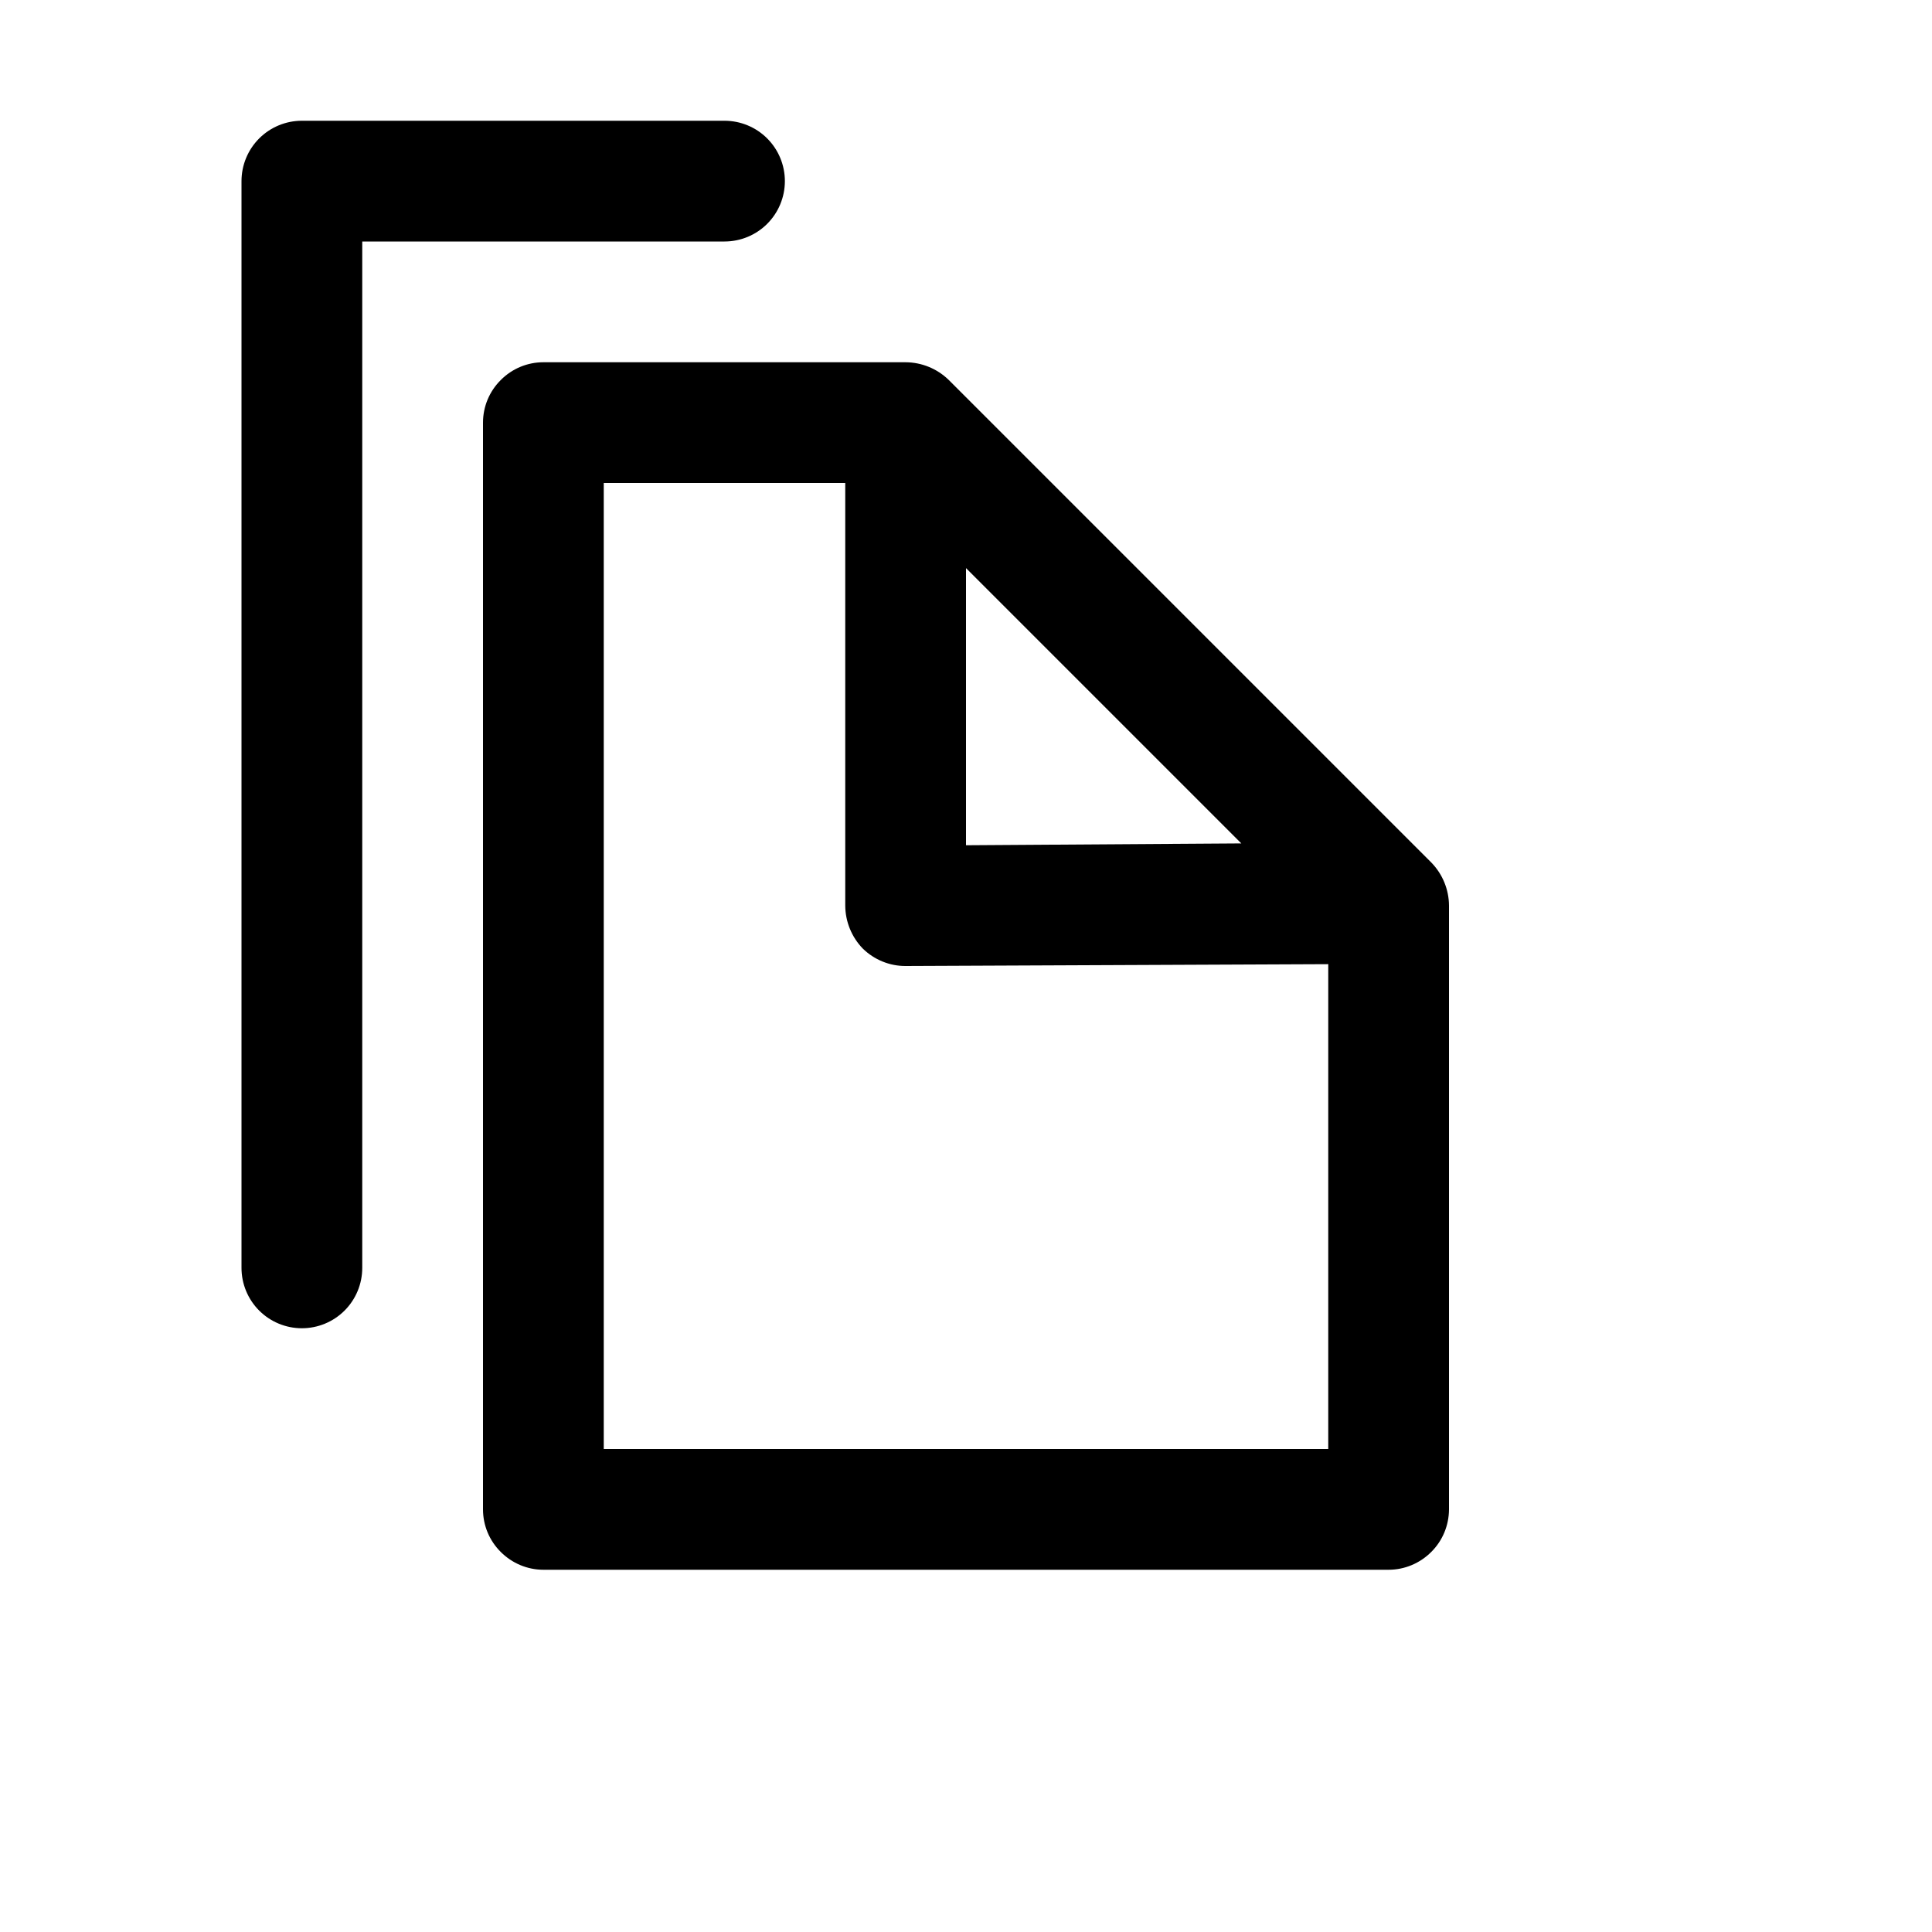
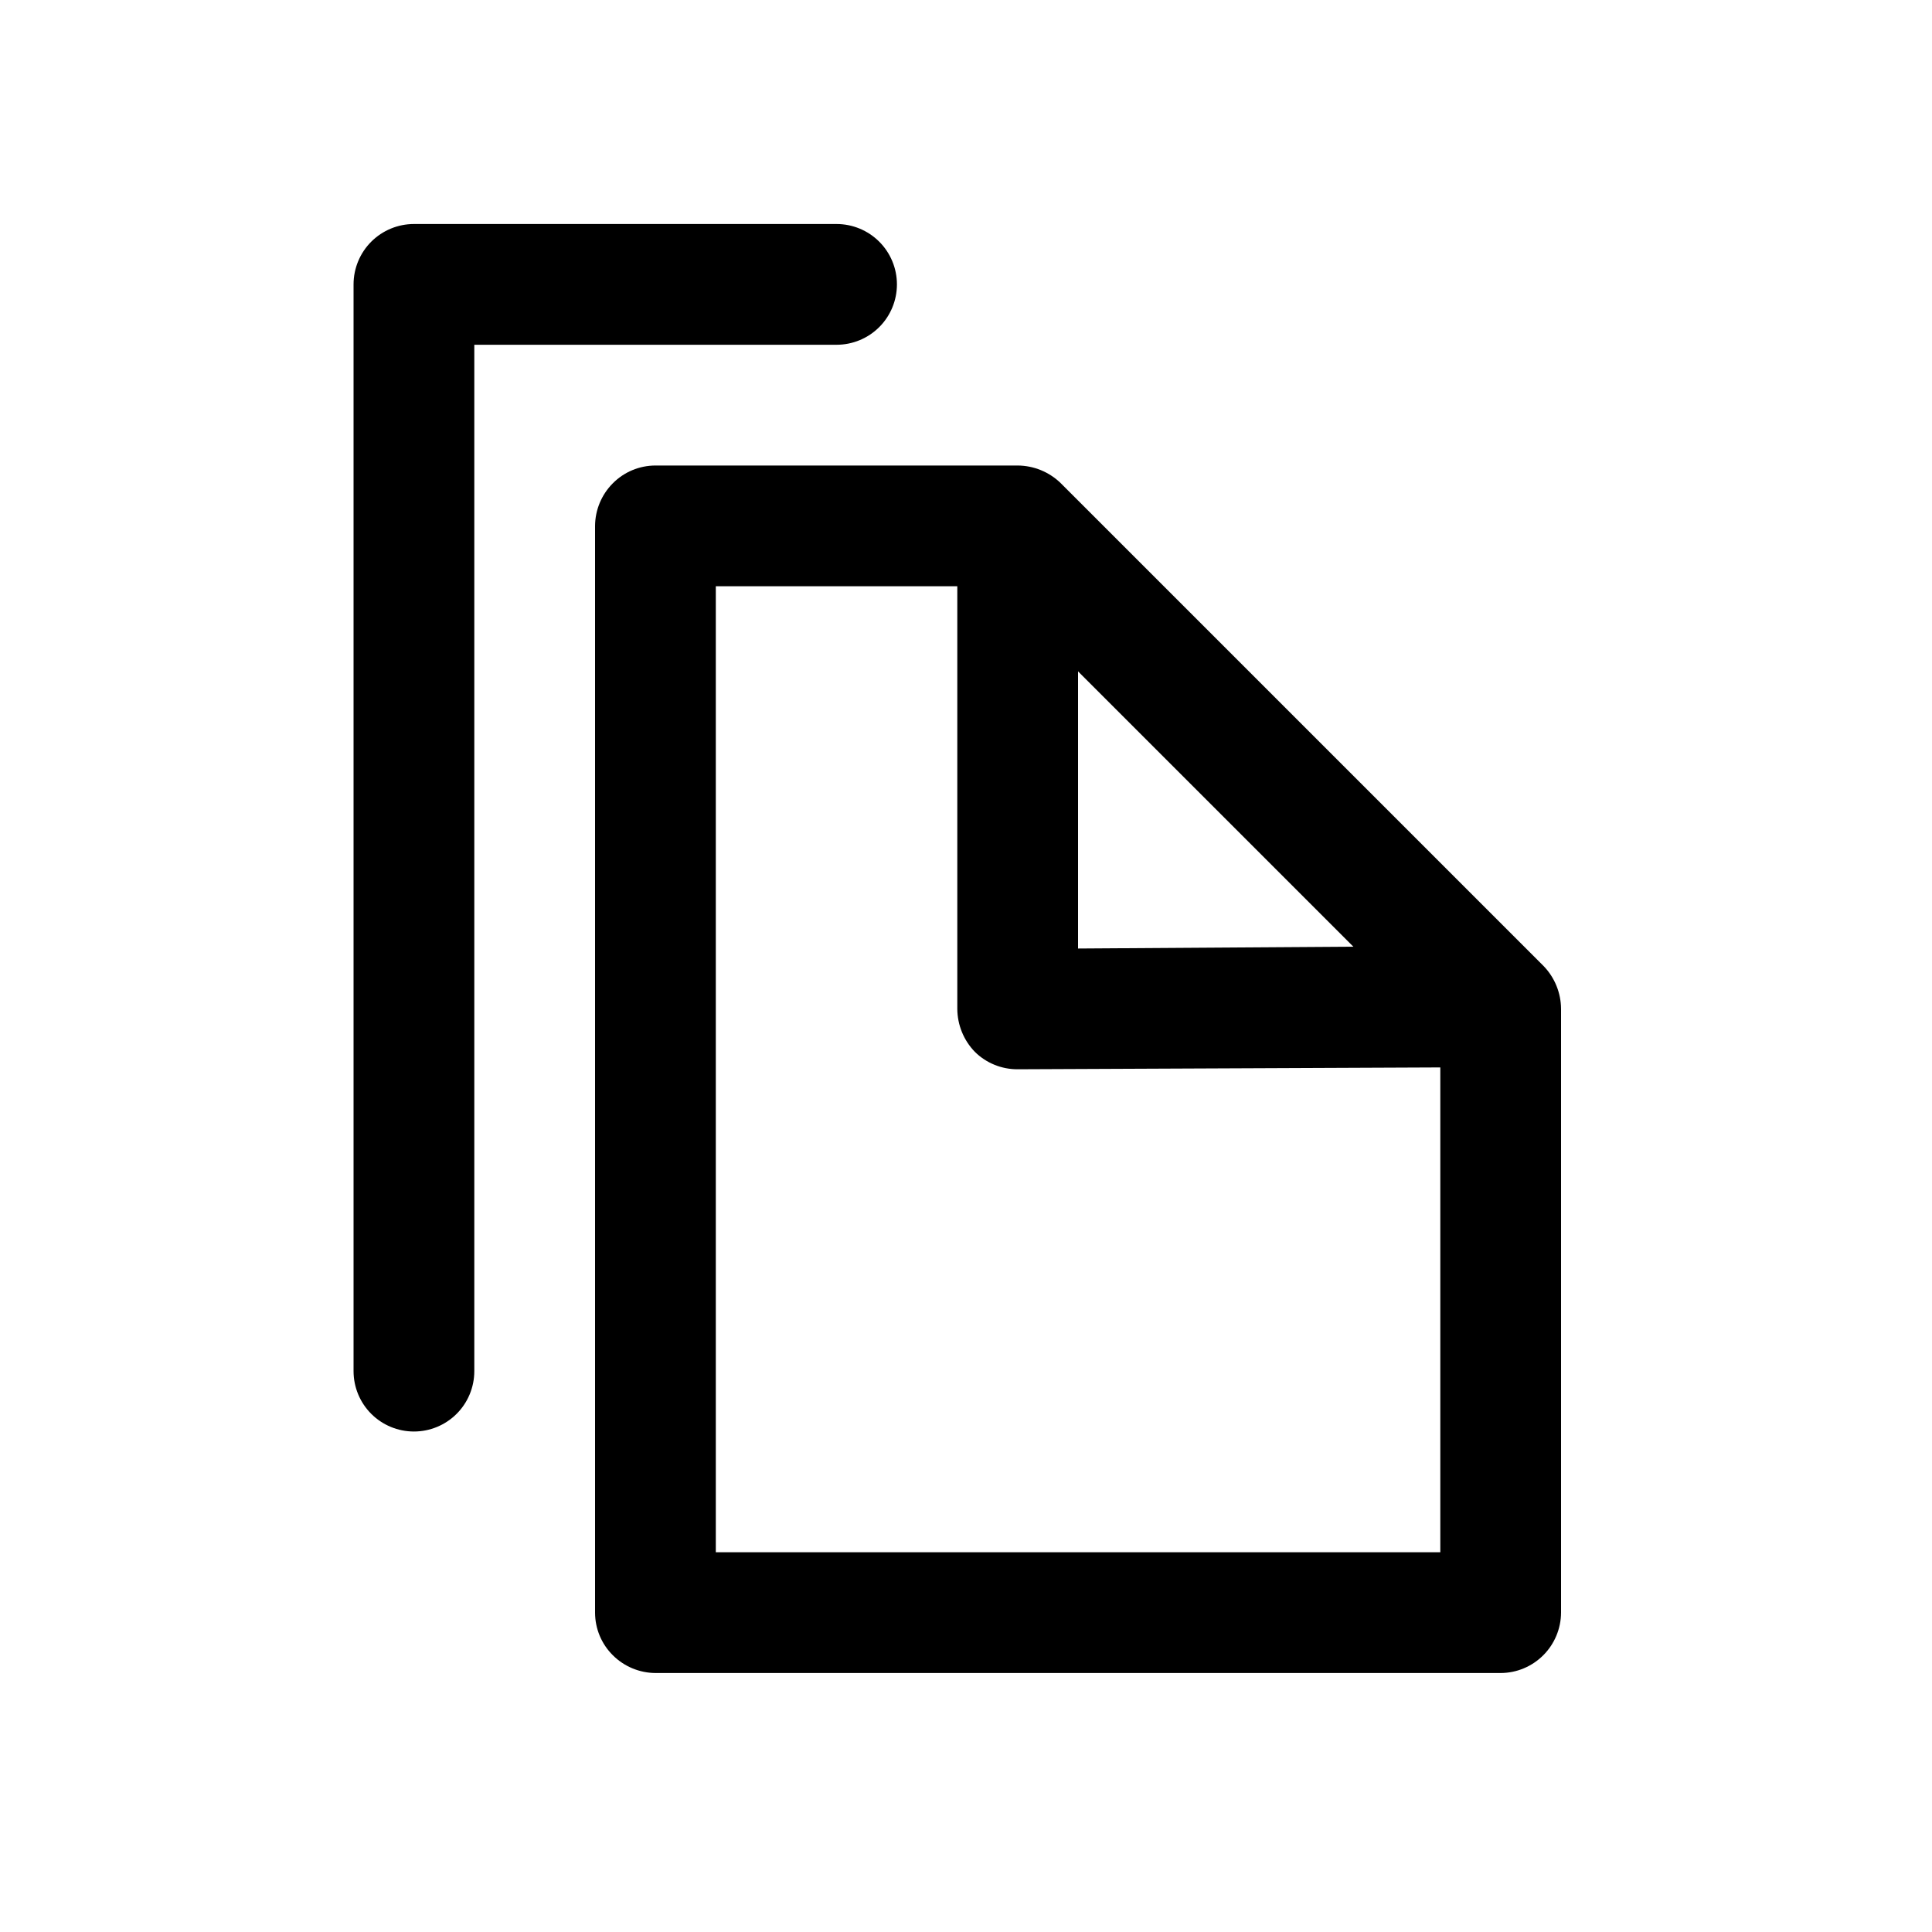
- <svg xmlns="http://www.w3.org/2000/svg" width="20" height="20" viewBox="0 0 20 20" fill="none">
-   <path d="M3.125 13.75C2.959 13.75 2.8 13.684 2.683 13.567C2.566 13.45 2.5 13.291 2.5 13.125V1.875C2.5 1.709 2.566 1.55 2.683 1.433C2.8 1.316 2.959 1.25 3.125 1.25H7.5C7.666 1.25 7.825 1.316 7.942 1.433C8.059 1.55 8.125 1.709 8.125 1.875C8.125 2.041 8.059 2.2 7.942 2.317C7.825 2.434 7.666 2.5 7.5 2.5H3.75V13.125C3.75 13.291 3.684 13.45 3.567 13.567C3.45 13.684 3.291 13.75 3.125 13.75Z" fill="black" />
-   <path d="M14.819 8.931L9.819 3.931C9.7 3.816 9.541 3.751 9.375 3.75H5.625C5.459 3.75 5.301 3.816 5.184 3.934C5.066 4.051 5 4.209 5 4.375V15.625C5 15.791 5.066 15.949 5.184 16.066C5.301 16.183 5.459 16.25 5.625 16.25H14.375C14.541 16.25 14.699 16.183 14.816 16.066C14.934 15.949 14.999 15.791 15 15.625V9.375C14.999 9.209 14.934 9.05 14.819 8.931ZM10 5.881L12.85 8.731L10 8.75V5.881ZM13.75 15H6.25V5H8.75V9.375C8.751 9.541 8.816 9.7 8.931 9.819C9.049 9.935 9.209 10.001 9.375 10L13.75 9.981V15Z" fill="black" />
+ <svg xmlns="http://www.w3.org/2000/svg" width="20" height="20" viewBox="0 0 20 20" fill="none" version="1.1" id="svg152">
+   <defs id="defs156" />
+   <path d="m 4.285,14.819 c -0.166,0 -0.325,-0.066 -0.442,-0.183 -0.117,-0.117 -0.183,-0.276 -0.183,-0.442 V 2.944 c 0,-0.166 0.066,-0.325 0.183,-0.442 0.117,-0.117 0.276,-0.183 0.442,-0.183 h 4.375 c 0.166,0 0.325,0.066 0.442,0.183 0.117,0.117 0.183,0.276 0.183,0.442 0,0.166 -0.066,0.325 -0.183,0.442 -0.117,0.117 -0.276,0.183 -0.442,0.183 h -3.75 V 14.194 c 0,0.166 -0.066,0.325 -0.183,0.442 -0.117,0.117 -0.276,0.183 -0.442,0.183 z" fill="#000000" id="path148" />
+   <path d="m 15.979,10 -5,-5 c -0.119,-0.115 -0.278,-0.18 -0.444,-0.181 H 6.785 c -0.166,4.8e-4 -0.324,0.066 -0.441,0.184 -0.117,0.117 -0.183,0.276 -0.184,0.441 V 16.694 c 4.8e-4,0.166 0.066,0.324 0.184,0.441 0.117,0.117 0.276,0.183 0.441,0.184 h 8.75 c 0.166,-5e-4 0.324,-0.067 0.441,-0.184 0.117,-0.117 0.183,-0.276 0.184,-0.441 v -6.25 c -0.001,-0.166 -0.066,-0.325 -0.181,-0.444 z m -4.819,-3.05 2.85,2.85 -2.85,0.019 z m 3.75,9.119 H 7.41 V 6.069 h 2.5 v 4.375 c 0.001,0.166 0.066,0.325 0.181,0.444 0.118,0.117 0.278,0.182 0.444,0.181 l 4.375,-0.019 z" fill="#000000" id="path150" />
</svg>
